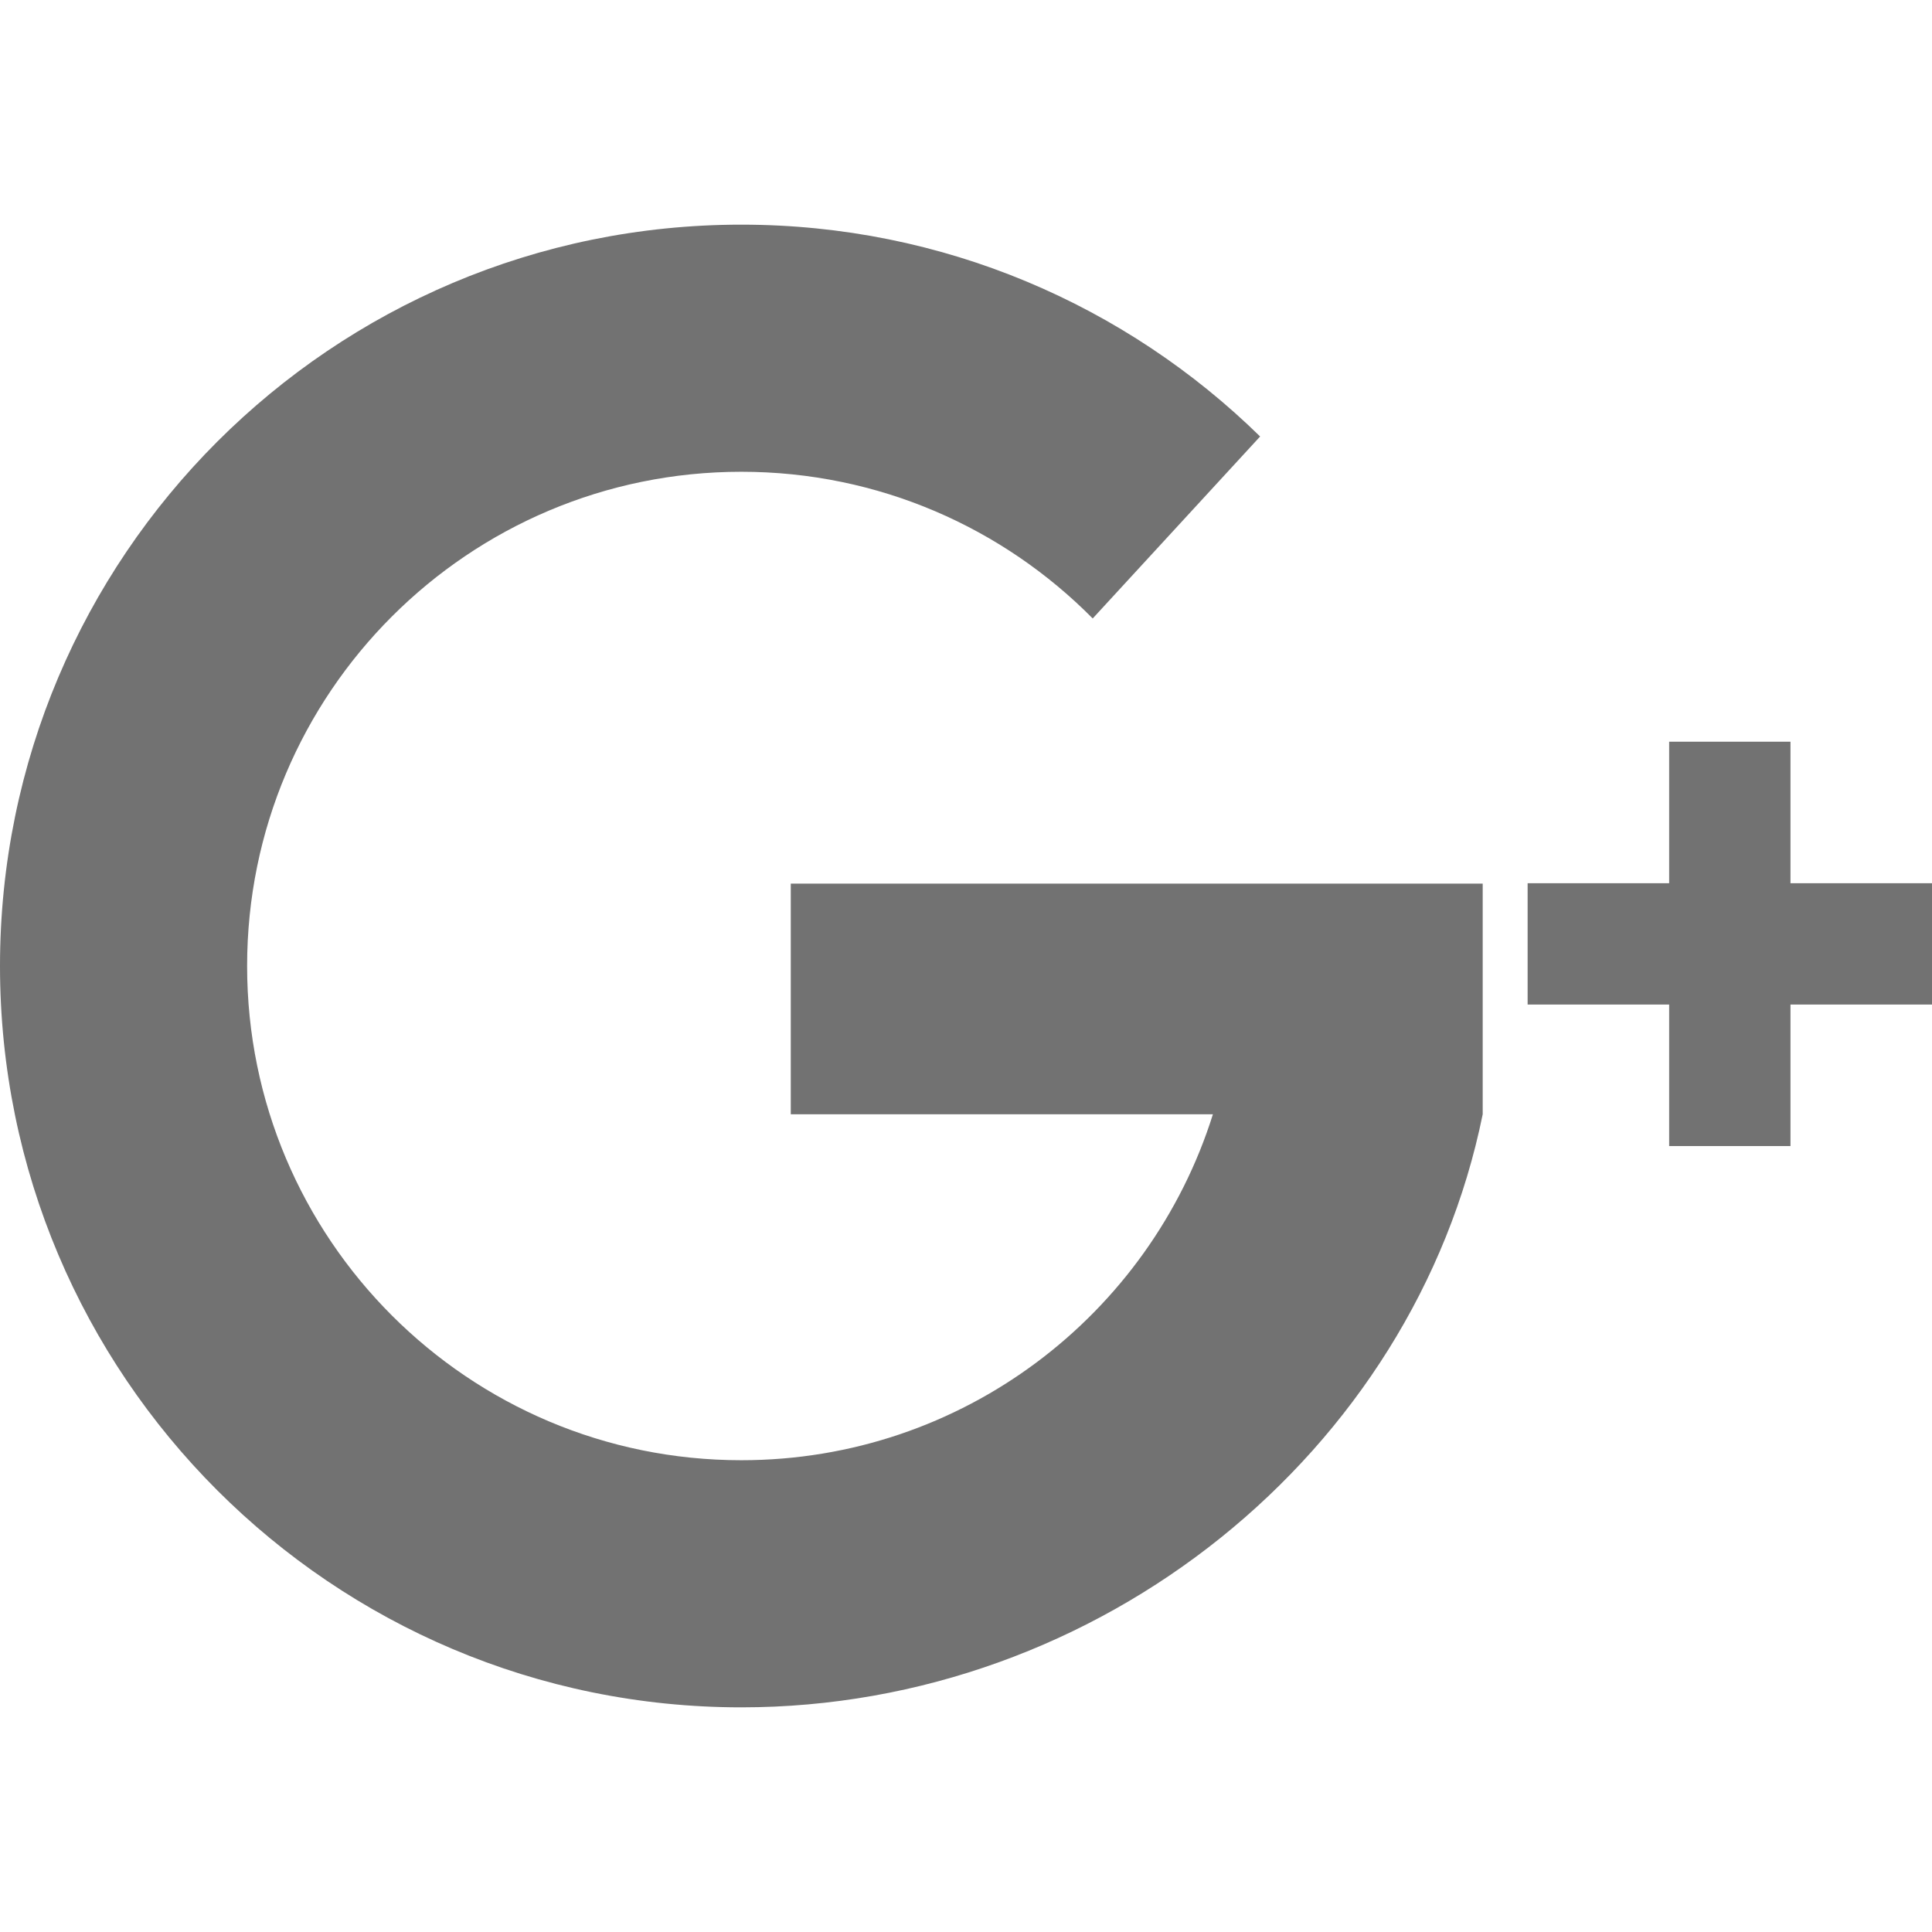
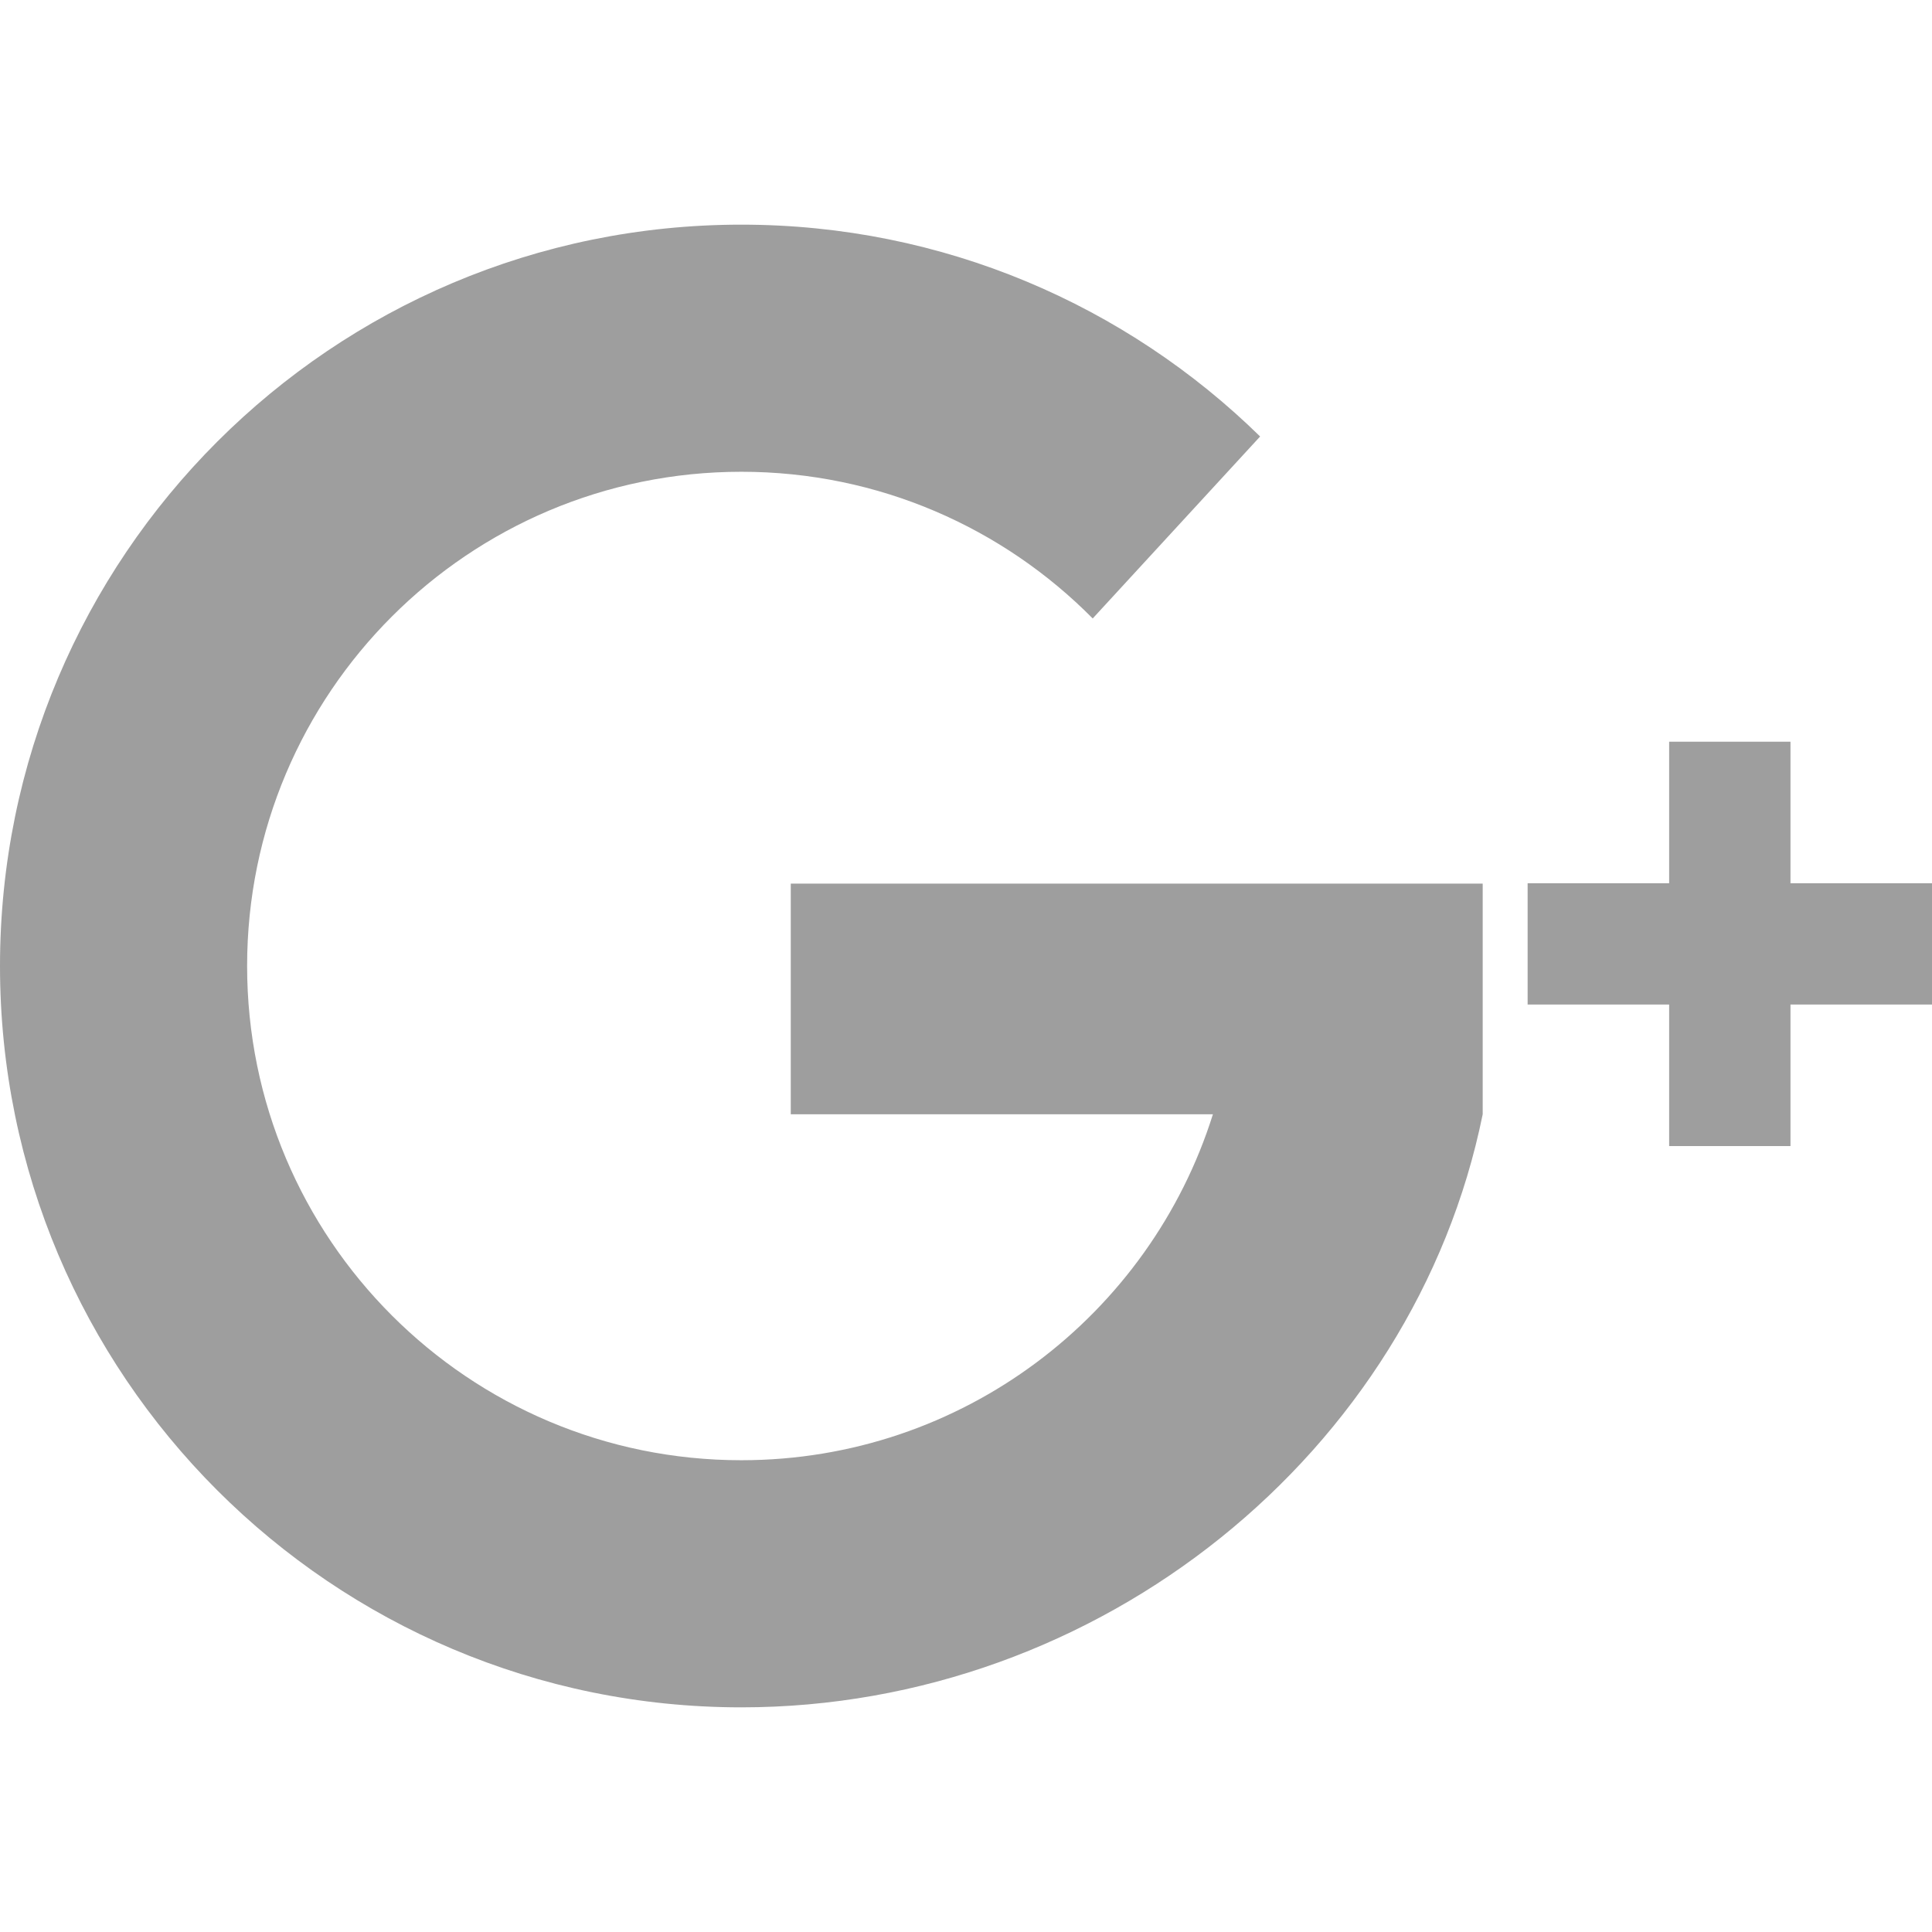
<svg xmlns="http://www.w3.org/2000/svg" version="1.1" id="Capa_1" x="0px" y="0px" viewBox="0 0 491.858 491.858" style="enable-background:new 0 0 491.858 491.858;" xml:space="preserve" width="512px" height="512px">
  <g>
    <g>
      <g>
-         <path d="M377.472,224.957H201.319v58.718H308.79c-16.032,51.048-63.714,88.077-120.055,88.077     c-69.492,0-125.823-56.335-125.823-125.824c0-69.492,56.333-125.823,125.823-125.823c34.994,0,66.645,14.289,89.452,37.346     l42.622-46.328c-34.04-33.355-80.65-53.929-132.074-53.929C84.5,57.193,0,141.693,0,245.928s84.5,188.737,188.736,188.737     c91.307,0,171.248-64.844,188.737-150.989v-58.718L377.472,224.957L377.472,224.957z" fill="#727272" />
-         <polygon points="491.858,224.857 455.827,224.857 455.827,188.826 424.941,188.826 424.941,224.857 388.91,224.857      388.91,255.74 424.941,255.74 424.941,291.772 455.827,291.772 455.827,255.74 491.858,255.74    " fill="#727272" />
+         <path d="M377.472,224.957H201.319v58.718H308.79c-16.032,51.048-63.714,88.077-120.055,88.077     c-69.492,0-125.823-56.335-125.823-125.824c0-69.492,56.333-125.823,125.823-125.823c34.994,0,66.645,14.289,89.452,37.346     l42.622-46.328c-34.04-33.355-80.65-53.929-132.074-53.929C84.5,57.193,0,141.693,0,245.928s84.5,188.737,188.736,188.737     c91.307,0,171.248-64.844,188.737-150.989v-58.718L377.472,224.957L377.472,224.957z" fill="#9E9E9E" />
+         <polygon points="491.858,224.857 455.827,224.857 455.827,188.826 424.941,188.826 424.941,224.857 388.91,224.857      388.91,255.74 424.941,255.74 424.941,291.772 455.827,291.772 455.827,255.74 491.858,255.74    " fill="#9E9E9E" />
      </g>
    </g>
    <g>
	</g>
    <g>
	</g>
    <g>
	</g>
    <g>
	</g>
    <g>
	</g>
    <g>
	</g>
    <g>
	</g>
    <g>
	</g>
    <g>
	</g>
    <g>
	</g>
    <g>
	</g>
    <g>
	</g>
    <g>
	</g>
    <g>
	</g>
    <g>
	</g>
  </g>
  <g>
</g>
  <g>
</g>
  <g>
</g>
  <g>
</g>
  <g>
</g>
  <g>
</g>
  <g>
</g>
  <g>
</g>
  <g>
</g>
  <g>
</g>
  <g>
</g>
  <g>
</g>
  <g>
</g>
  <g>
</g>
  <g>
</g>
</svg>
